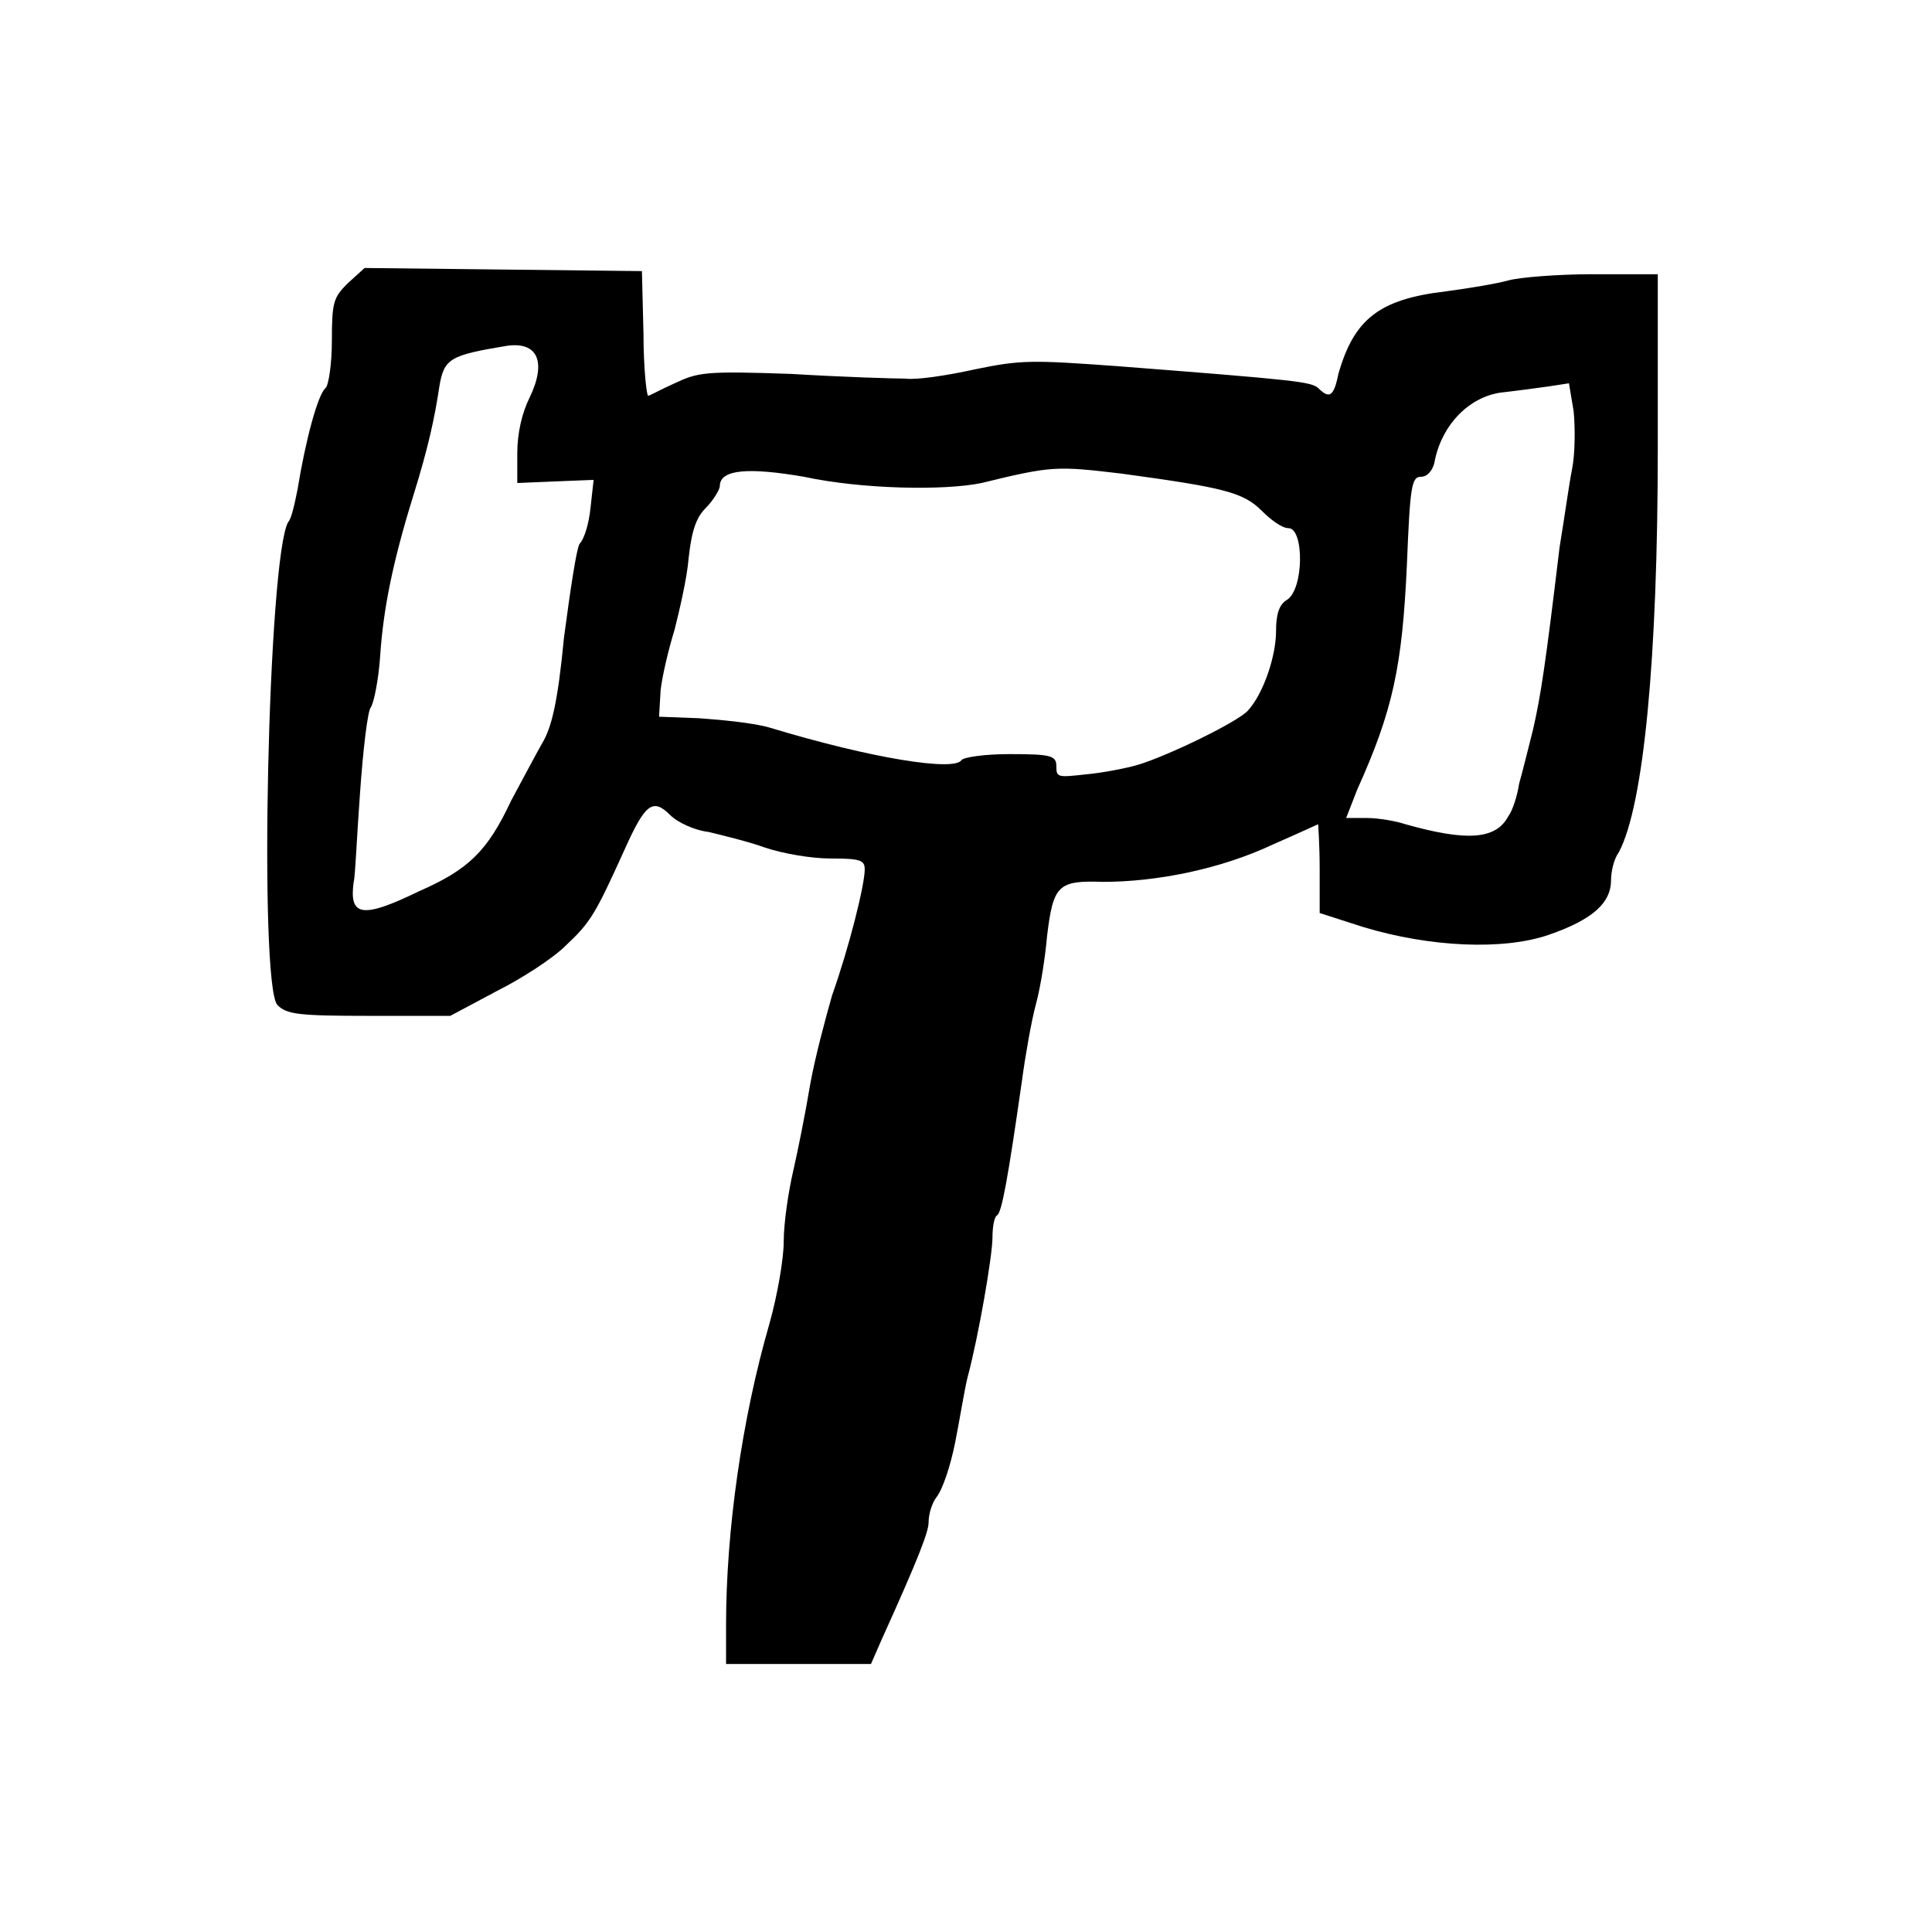
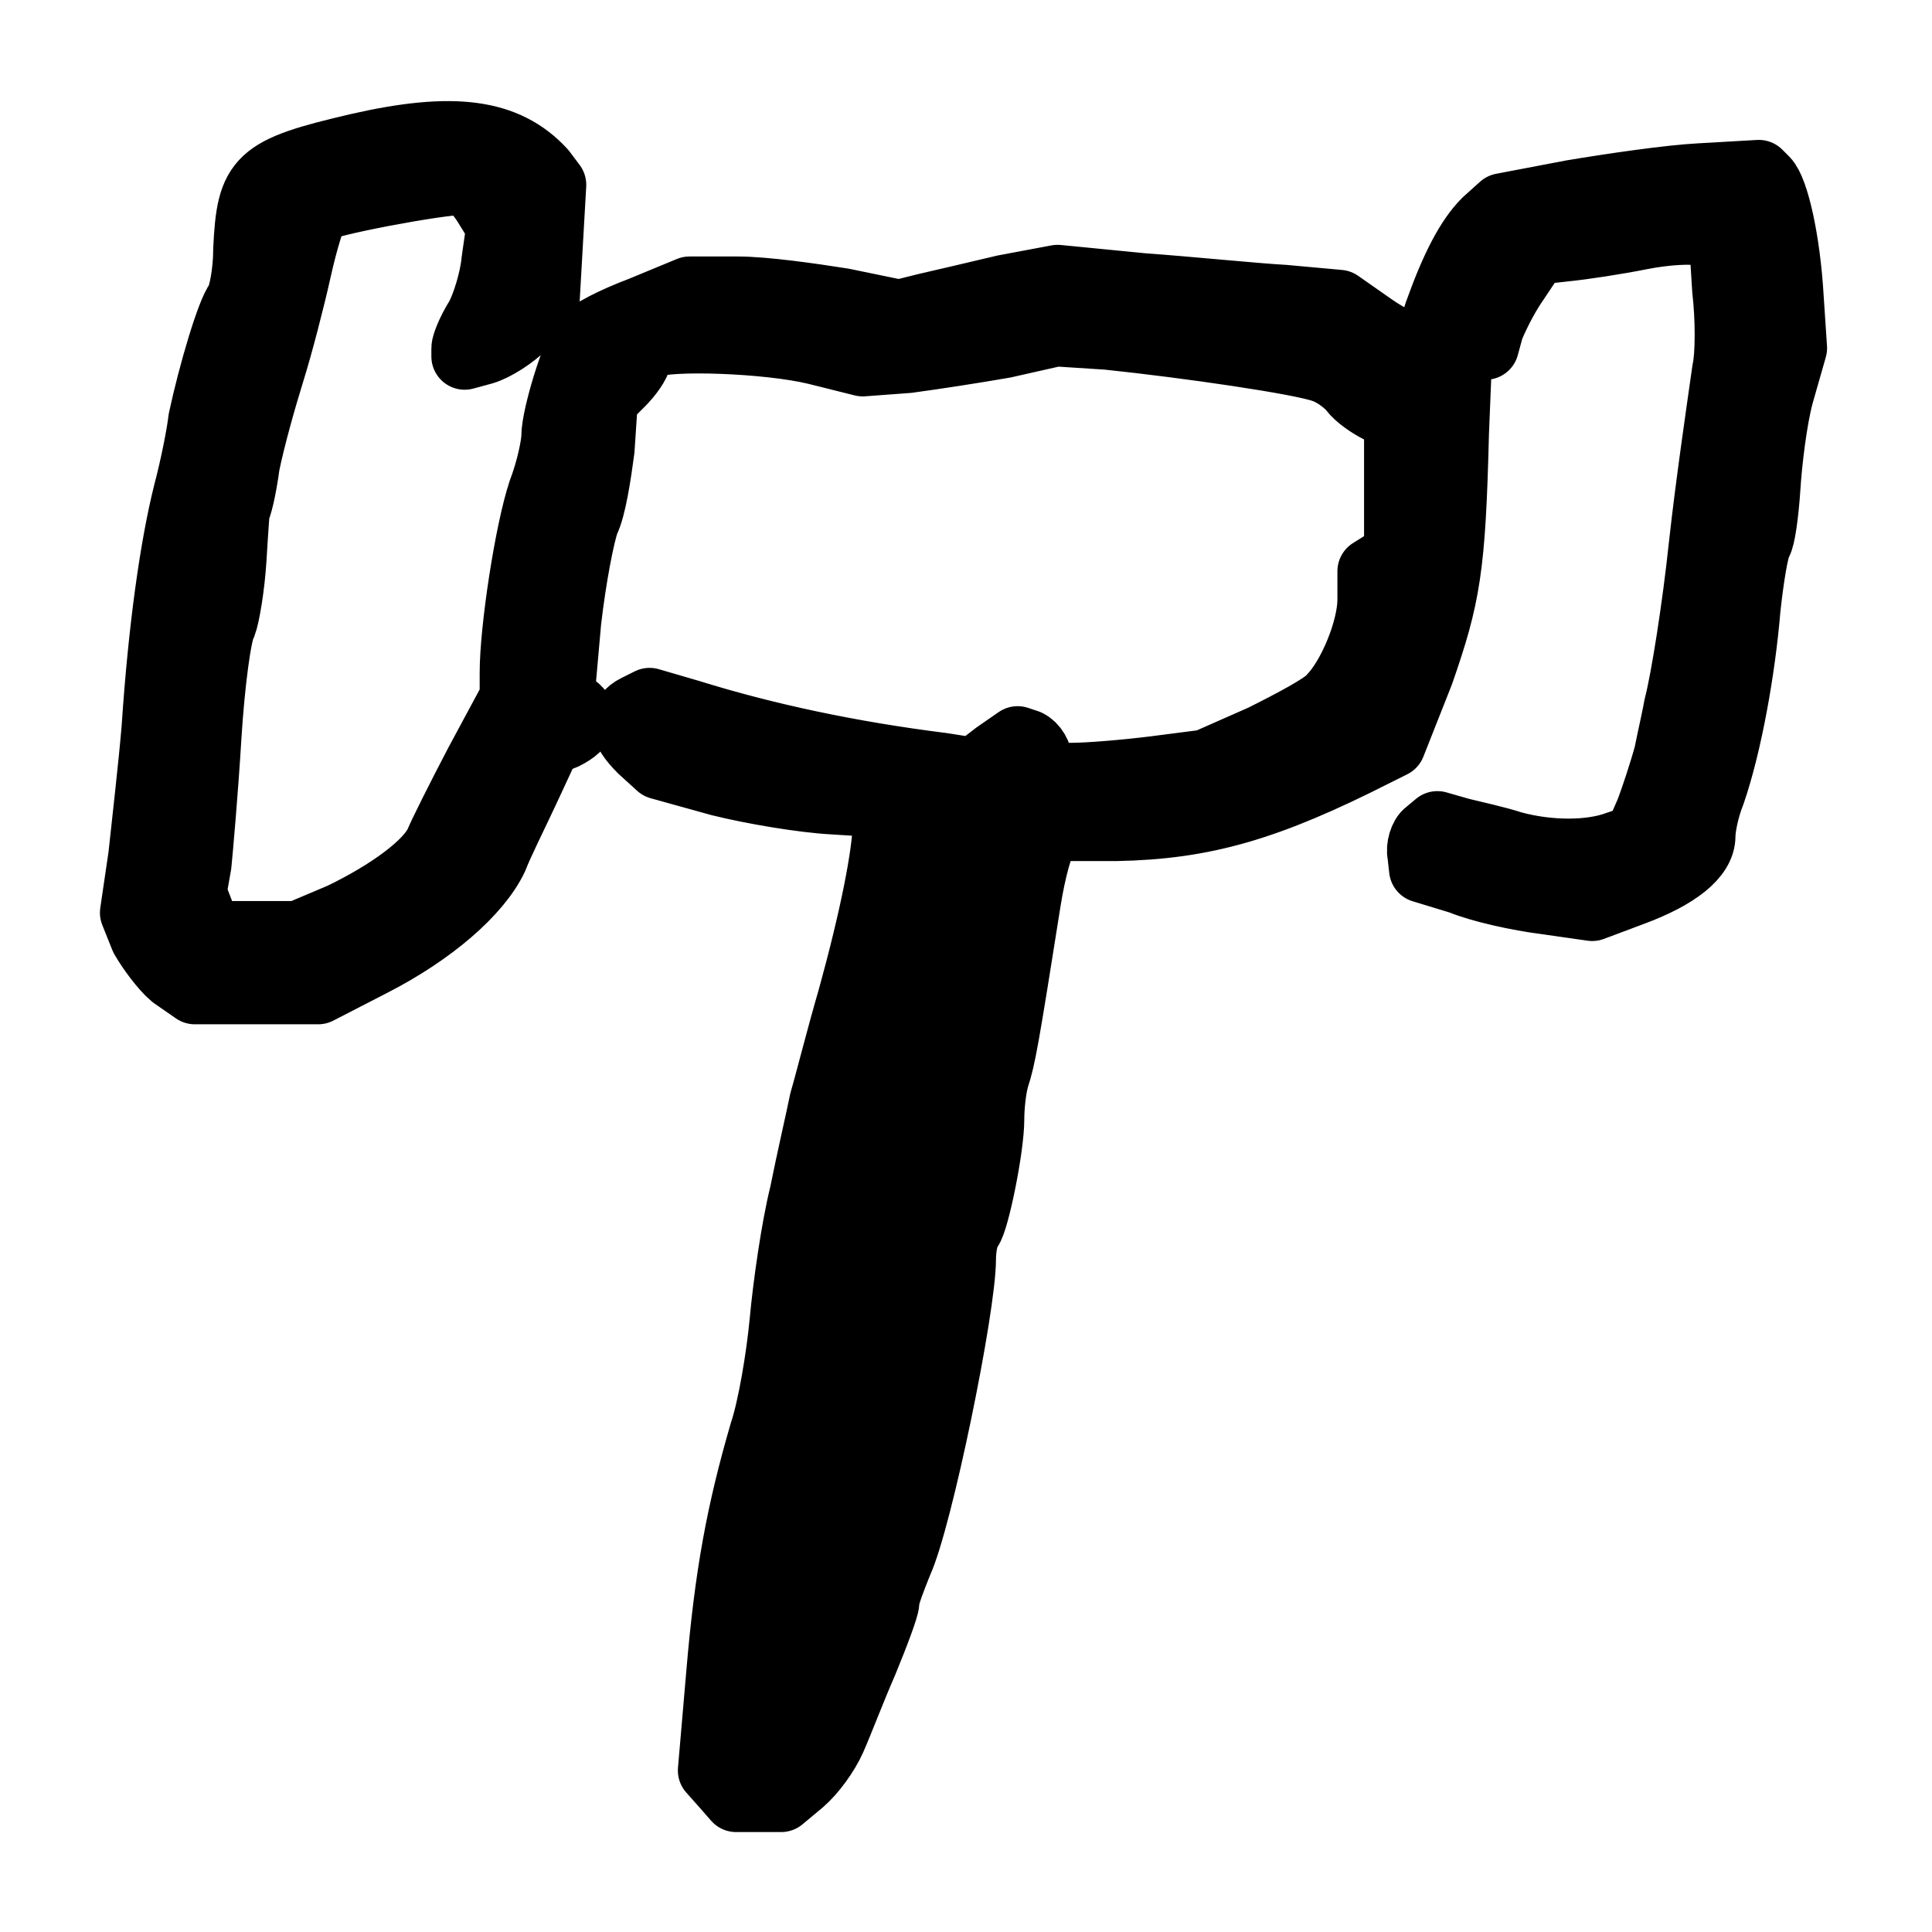
- <svg xmlns="http://www.w3.org/2000/svg" viewBox="-12 -12 124 124">
-   <path fill="currentColor" d="M34.6 92.3C34.6 86.3 35.6 79.1 37.4 72.9C37.9 71.1 38.3 68.8 38.3 67.7C38.3 66.5 38.6 64.5 38.9 63.2C39.2 61.9 39.7 59.4 40.0 57.6C40.3 55.9 41.0 53.3 41.4 51.9C42.5 48.8 43.5 44.8 43.5 43.8C43.5 43.2 43.2 43.1 41.3 43.1C40.1 43.1 38.3 42.8 37.1 42.4C36.0 42.0 34.3 41.6 33.5 41.4C32.6 41.3 31.5 40.8 31.0 40.3C29.9 39.2 29.4 39.6 28.1 42.5C26.2 46.7 25.9 47.2 24.3 48.7C23.5 49.5 21.5 50.8 19.9 51.6L16.9 53.2L11.7 53.2C7.1 53.2 6.4 53.1 5.8 52.5C4.6 51.1 5.2 23.7 6.5 21.5C6.7 21.3 6.9 20.4 7.1 19.4C7.6 16.3 8.4 13.3 8.9 12.9C9.1 12.7 9.3 11.3 9.3 9.9C9.3 7.4 9.4 7.1 10.3 6.2L11.4 5.2L20.3 5.3L29.2 5.4L29.3 9.4C29.3 11.6 29.5 13.4 29.6 13.4C29.7 13.4 30.4 13.0 31.3 12.6C32.8 11.9 33.2 11.8 38.8 12.0C42.1 12.2 45.4 12.3 46.1 12.3C46.8 12.4 48.8 12.1 50.6 11.7C53.5 11.1 54.2 11.1 59.7 11.5C71.3 12.4 72.1 12.5 72.6 12.9C73.3 13.6 73.6 13.5 73.9 12.0C74.9 8.5 76.5 7.2 80.8 6.7C82.3 6.5 84.1 6.2 84.8 6.0C85.5 5.8 88.0 5.6 90.2 5.6L94.4 5.6L94.4 16.8C94.4 30.2 93.5 39.7 91.9 42.7C91.6 43.1 91.4 43.9 91.4 44.5C91.4 45.9 90.3 47.0 87.4 48.0C84.5 49.0 79.8 48.8 75.5 47.5L72.7 46.6L72.7 43.8C72.7 42.2 72.6 40.9 72.6 40.9C72.6 40.9 71.3 41.5 69.7 42.2C66.3 43.8 62.2 44.6 58.8 44.6C55.9 44.5 55.6 44.8 55.2 48.1C55.1 49.3 54.8 51.3 54.5 52.4C54.2 53.5 53.8 55.8 53.6 57.3C52.7 63.6 52.3 65.8 52.0 66.0C51.8 66.1 51.7 66.8 51.7 67.4C51.7 68.6 50.8 73.8 50.1 76.4C49.9 77.2 49.6 79.1 49.3 80.6C49.0 82.1 48.5 83.6 48.1 84.1C47.8 84.5 47.6 85.2 47.6 85.7C47.6 86.3 47.0 87.9 44.6 93.2L43.9 94.8L39.2 94.8L34.6 94.8L34.6 92.3ZM14.9 45.2C18.1 43.8 19.3 42.6 20.8 39.4C21.5 38.1 22.4 36.4 22.8 35.7C23.4 34.7 23.8 33.1 24.2 28.9C24.6 25.9 25.0 23.2 25.2 22.9C25.5 22.6 25.8 21.6 25.9 20.6L26.1 18.8L23.6 18.9L21.2 19.0L21.2 17.1C21.2 15.8 21.5 14.5 22.0 13.5C23.1 11.2 22.5 9.9 20.5 10.2C16.9 10.8 16.5 11.0 16.2 12.8C15.9 14.8 15.5 16.7 14.5 19.9C13.2 24.1 12.6 27.1 12.4 30.1C12.3 31.6 12.0 33.1 11.8 33.4C11.6 33.6 11.3 36.1 11.1 39.0C10.9 41.7 10.8 44.3 10.7 44.6C10.4 46.8 11.2 47.0 14.9 45.2ZM84.8 40.4C85.1 40.0 85.4 39.0 85.5 38.3C85.7 37.6 86.1 36.0 86.4 34.8C86.9 32.6 87.2 30.6 88.1 23.1C88.4 21.3 88.7 19.1 88.9 18.1C89.1 17.1 89.1 15.4 89.0 14.4L88.7 12.6L87.4 12.8C86.7 12.9 85.2 13.1 84.3 13.2C82.3 13.5 80.6 15.2 80.1 17.5C80.0 18.2 79.6 18.6 79.2 18.6C78.6 18.6 78.5 19.2 78.3 24.2C78.0 30.8 77.4 33.6 75.1 38.7L74.4 40.5L75.7 40.5C76.5 40.5 77.6 40.7 78.2 40.9C82.1 42.0 84.0 41.9 84.8 40.4ZM61.0 37.1C63.0 36.5 67.5 34.3 68.1 33.6C69.1 32.5 69.9 30.1 69.9 28.5C69.9 27.4 70.1 26.8 70.6 26.5C71.7 25.8 71.7 21.9 70.7 21.9C70.3 21.9 69.6 21.4 69.0 20.8C67.8 19.6 66.6 19.3 60.0 18.4C55.8 17.9 55.5 17.9 51.0 19.0C48.6 19.5 43.3 19.4 39.6 18.6C36.1 18.0 34.2 18.1 34.2 19.2C34.2 19.4 33.8 20.1 33.3 20.6C32.7 21.2 32.4 22.0 32.2 23.8C32.1 25.1 31.6 27.2 31.3 28.4C30.9 29.7 30.5 31.4 30.4 32.3L30.3 34.0L32.9 34.1C34.3 34.2 36.4 34.4 37.4 34.7C44.0 36.7 49.2 37.5 49.7 36.8C49.8 36.6 51.2 36.4 52.8 36.4C55.5 36.4 55.8 36.5 55.8 37.2C55.8 37.9 55.9 37.9 57.7 37.7C58.8 37.6 60.3 37.3 61.0 37.1Z" />
+ <svg xmlns="http://www.w3.org/2000/svg" viewBox="-8 -8 116 116">
+   <path fill="currentColor" stroke="currentColor" stroke-width="4" stroke-linejoin="round" d="M35.5 99.2L34.7 98.3L35.2 92.5C35.7 86.6 36.4 82.8 37.8 78.0C38.3 76.5 38.8 73.5 39.0 71.4C39.2 69.2 39.7 65.7 40.2 63.7C40.6 61.7 41.2 59.1 41.4 58.1C41.7 57.1 42.4 54.3 43.1 51.9C44.4 47.2 45.2 43.2 45.2 41.4L45.2 40.3L42.0 40.1C40.2 40.0 37.2 39.5 35.2 39.0L31.6 38.0L30.5 37.0C29.3 35.8 29.2 35.0 30.2 34.5L31.0 34.1L33.4 34.8C37.9 36.2 43.0 37.3 48.6 38.0L50.5 38.3L51.8 37.3L53.1 36.4L53.7 36.6C54.1 36.8 54.4 37.3 54.4 37.8L54.4 38.6L56.3 38.6C57.4 38.6 59.7 38.4 61.3 38.2L64.4 37.8L67.8 36.3C69.6 35.4 71.5 34.4 71.9 33.9C73.1 32.7 74.3 29.8 74.3 28.0L74.3 26.3L75.1 25.8L75.9 25.3L75.9 21.2L75.9 17.0L74.8 16.6C74.2 16.3 73.5 15.8 73.2 15.4C72.9 15.0 72.1 14.4 71.5 14.2C70.2 13.7 63.3 12.7 58.5 12.2L55.4 12.0L52.3 12.7C50.6 13.0 48.0 13.4 46.5 13.6L43.8 13.8L41.0 13.1C38.1 12.4 32.2 12.2 31.0 12.7C30.6 12.8 30.3 13.2 30.3 13.5C30.3 13.8 29.8 14.5 29.3 15.0L28.3 16.0L28.1 19.0C27.9 20.5 27.6 22.5 27.2 23.3C26.9 24.1 26.4 26.7 26.1 29.3L25.7 33.8L26.3 34.3C27.3 34.9 27.1 35.6 25.9 36.2L24.9 36.6L23.6 39.4C22.9 40.9 22.0 42.7 21.7 43.5C20.7 45.6 17.9 48.0 14.4 49.8L11.1 51.5L7.4 51.5L3.7 51.5L2.4 50.6C1.8 50.1 1.0 49.0 0.6 48.3L-0.0 46.8L0.5 43.4C0.7 41.5 1.1 38.1 1.3 35.7C1.7 29.7 2.4 24.8 3.2 21.6C3.6 20.1 4.0 18.1 4.1 17.2C4.7 14.4 5.8 10.7 6.3 10.1C6.5 9.8 6.8 8.4 6.8 7.0C7.0 2.7 7.5 2.2 13.5 0.8C19.2 -0.5 22.4 -0.1 24.6 2.3L25.2 3.1L25.0 6.6L24.8 10.1L23.5 11.5C22.8 12.2 21.7 12.9 21.0 13.1L19.9 13.4L19.9 12.9C19.9 12.7 20.2 11.9 20.7 11.1C21.1 10.4 21.6 8.8 21.7 7.7L22.0 5.6L21.2 4.3C20.7 3.5 20.1 2.9 19.8 2.9C18.3 2.9 11.4 4.2 11.0 4.6C10.8 4.8 10.3 6.4 9.9 8.2C9.5 10.0 8.8 12.7 8.3 14.3C7.8 15.9 7.1 18.4 6.8 19.9C6.6 21.4 6.3 22.6 6.2 22.6C6.2 22.6 6.1 23.9 6.0 25.6C5.9 27.2 5.6 29.0 5.4 29.5C5.1 30.0 4.7 33.0 4.5 36.2C4.3 39.5 4.0 42.9 3.9 43.9L3.6 45.6L4.1 46.9L4.6 48.1L7.3 48.1L9.9 48.1L12.5 47.0C15.4 45.6 17.7 43.9 18.3 42.6C18.5 42.1 19.6 39.9 20.7 37.8L22.8 33.9L22.8 32.4C22.8 29.8 23.7 23.9 24.5 21.5C25.0 20.2 25.3 18.7 25.3 18.2C25.3 17.0 26.5 13.1 27.1 12.4C27.3 12.0 28.9 11.2 30.5 10.6L33.4 9.4L36.3 9.4C37.9 9.4 40.7 9.8 42.6 10.1L46.0 10.8L47.6 10.4C48.5 10.2 50.6 9.7 52.3 9.3L55.5 8.7L60.6 9.2C63.4 9.4 67.3 9.8 69.1 9.9L72.4 10.2L74.4 11.6C75.4 12.3 76.6 12.9 77.0 12.8L77.7 12.7L78.3 10.8C79.3 8.0 80.2 6.3 81.2 5.3L82.2 4.4L86.4 3.6C88.8 3.2 92.2 2.7 94.1 2.6L97.6 2.4L98.0 2.8C98.6 3.4 99.3 6.4 99.5 9.9L99.7 12.9L98.9 15.7C98.5 17.2 98.2 19.7 98.1 21.3C98.0 22.8 97.8 24.3 97.6 24.6C97.4 24.9 97.1 26.7 96.9 28.6C96.6 32.2 95.8 36.7 94.8 39.6C94.4 40.6 94.2 41.7 94.2 42.2C94.2 43.4 92.7 44.6 90.0 45.6L87.6 46.5L84.8 46.1C83.2 45.9 80.9 45.4 79.7 44.9L77.4 44.2L77.3 43.3C77.2 42.9 77.4 42.2 77.7 42.0L78.3 41.5L79.7 41.9C80.5 42.1 81.9 42.4 82.8 42.7C85.0 43.3 87.5 43.3 89.1 42.7L90.3 42.3L91.0 40.7C91.3 39.9 91.8 38.4 92.1 37.3C92.3 36.3 92.6 35.0 92.7 34.4C93.1 32.9 93.8 28.5 94.2 24.7C94.6 21.1 95.2 17.0 95.6 14.2C95.8 13.3 95.8 11.1 95.6 9.4L95.4 6.2L94.3 6.0C93.7 5.8 92.0 5.9 90.5 6.2C89.0 6.5 87.0 6.8 86.0 6.9L84.2 7.1L83.0 8.9C82.3 9.9 81.7 11.2 81.5 11.7L81.2 12.8L80.4 12.9L79.6 13.1L79.4 18.0C79.2 26.1 78.9 27.8 77.3 32.4L75.6 36.7L74.6 37.2C68.1 40.5 64.3 41.6 59.0 41.7L55.2 41.7L54.8 42.2C54.5 42.4 54.0 44.2 53.7 46.1C52.4 54.3 52.2 55.5 51.8 56.7C51.6 57.4 51.5 58.5 51.5 59.2C51.5 60.9 50.6 65.3 50.2 65.8C50.0 66.0 49.8 66.8 49.8 67.6C49.8 70.5 47.2 83.2 46.0 85.8C45.6 86.8 45.2 87.8 45.2 88.2C45.2 88.5 44.6 90.1 43.9 91.8C43.2 93.4 42.4 95.5 42.0 96.4C41.6 97.3 40.8 98.4 40.1 99.0L38.9 100.0L37.6 100.0L36.2 100.0L35.5 99.2Z" />
</svg>
